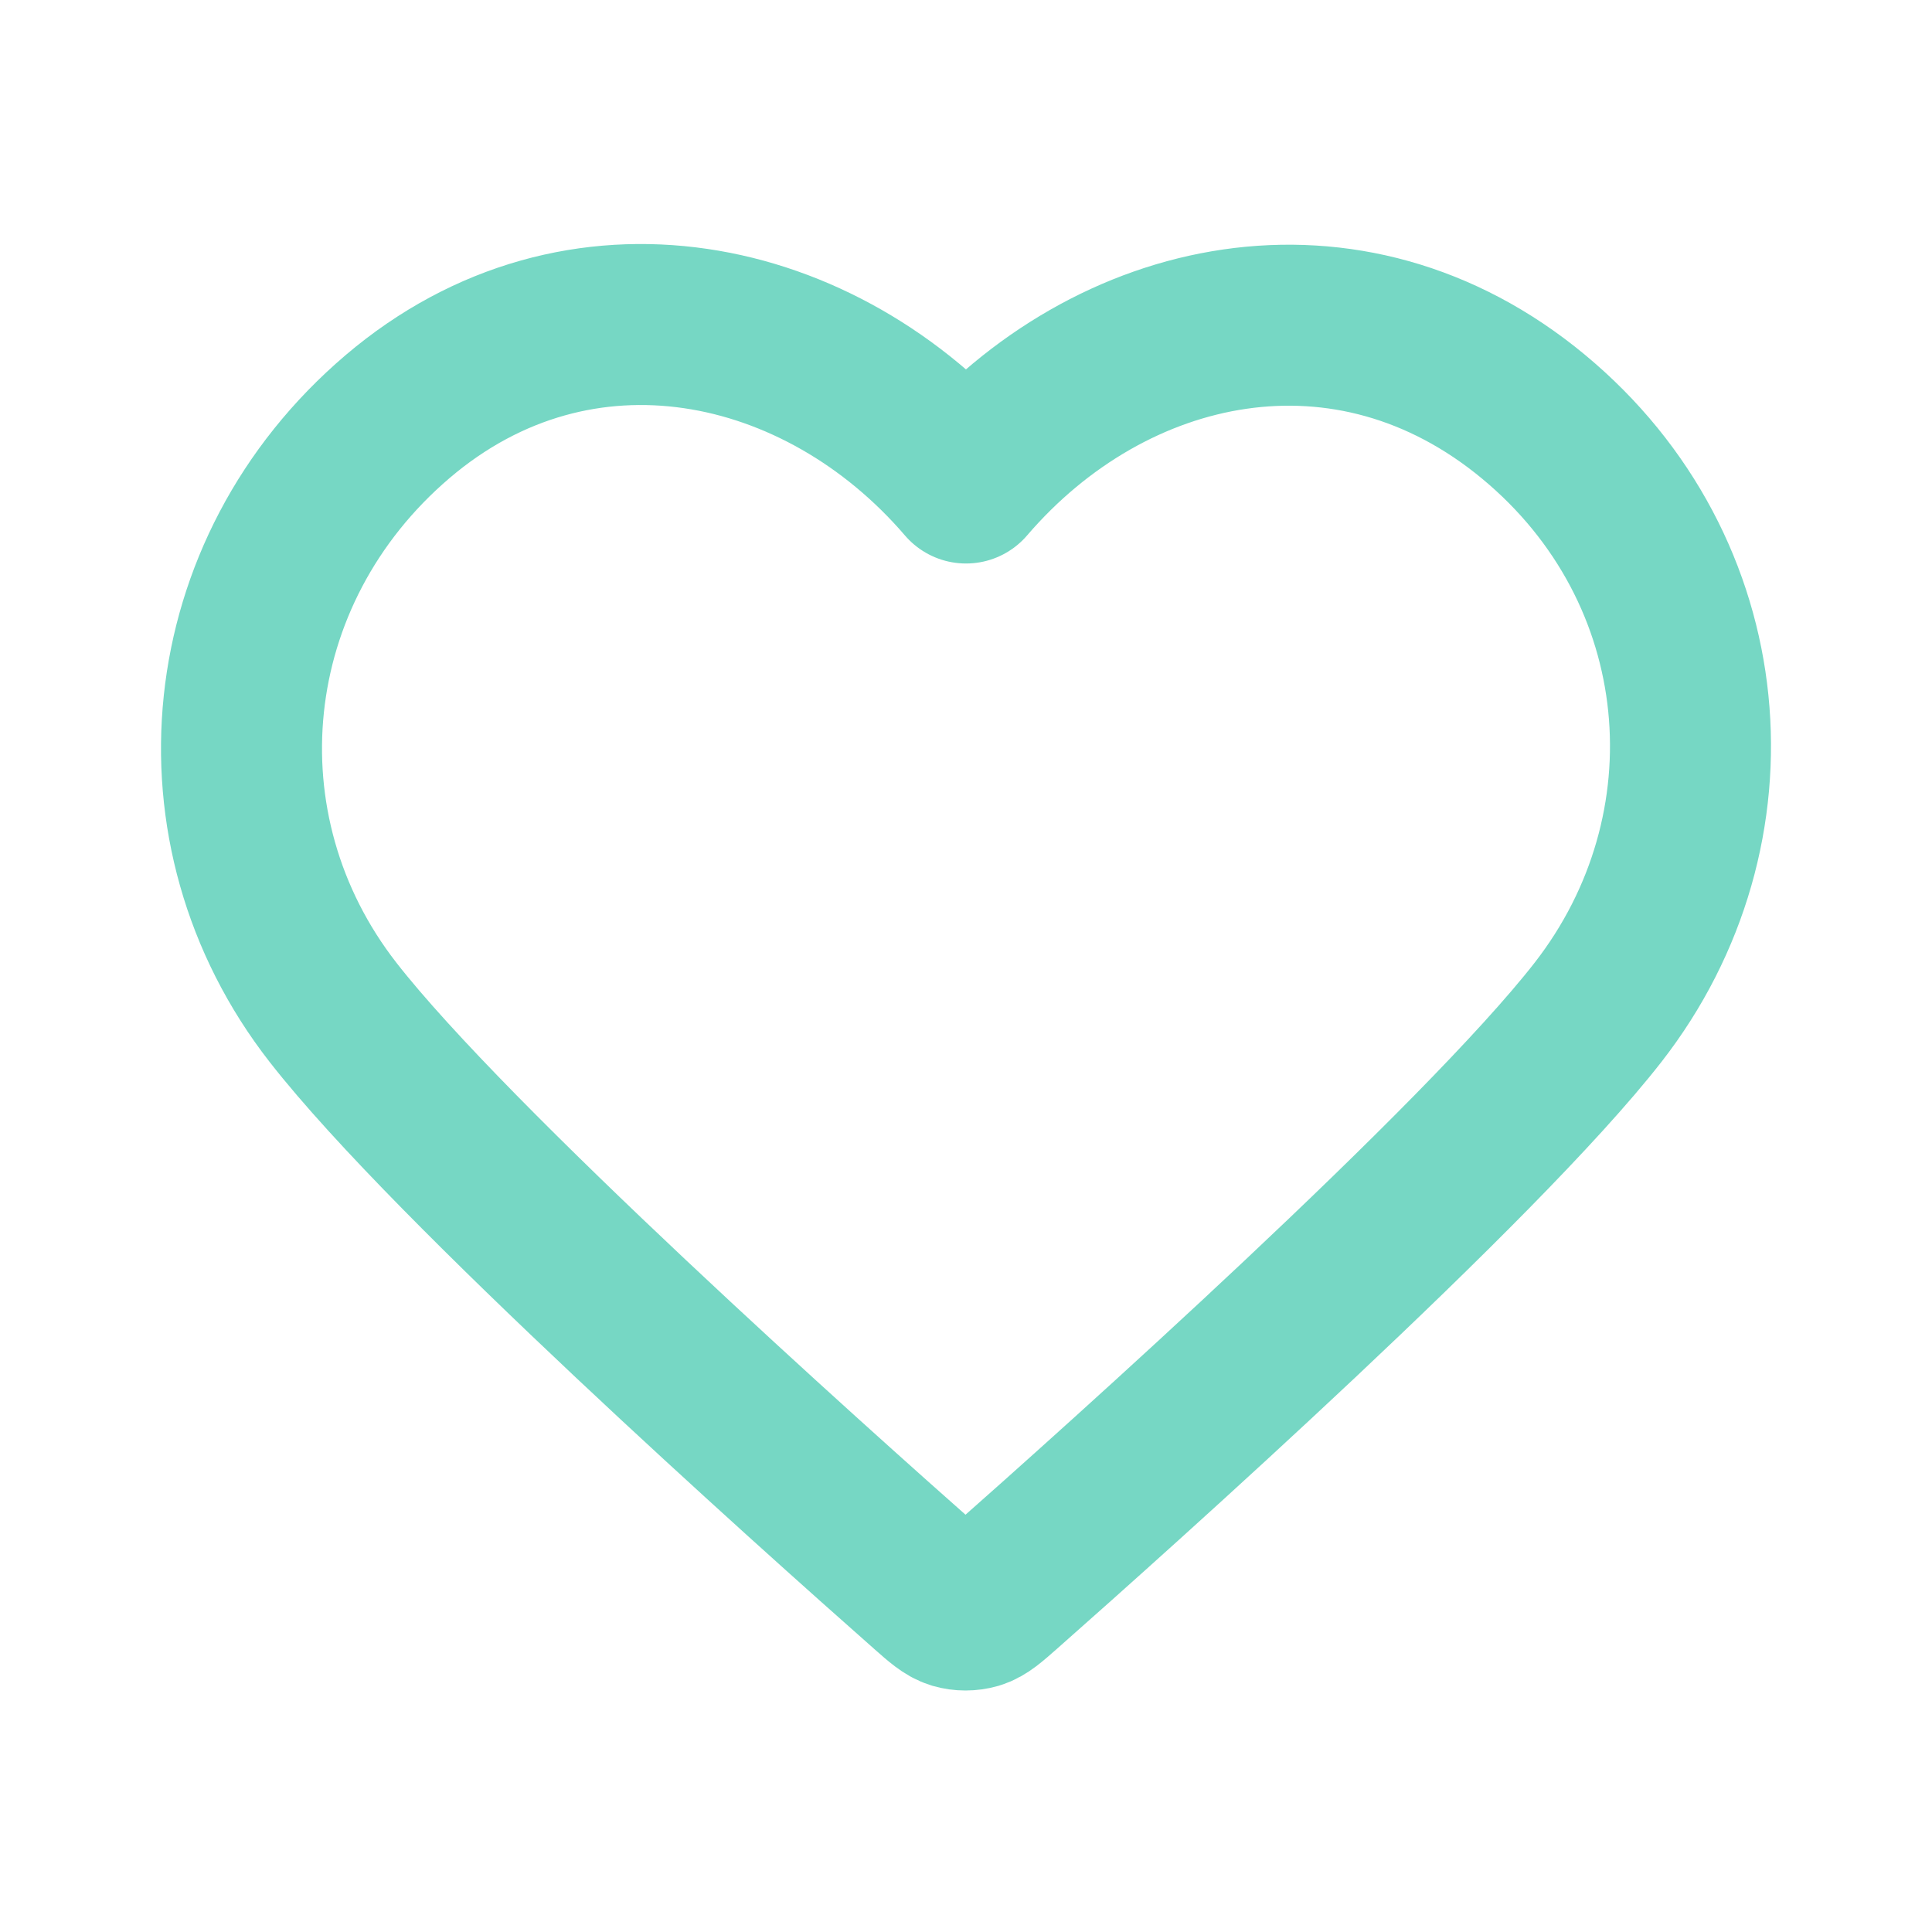
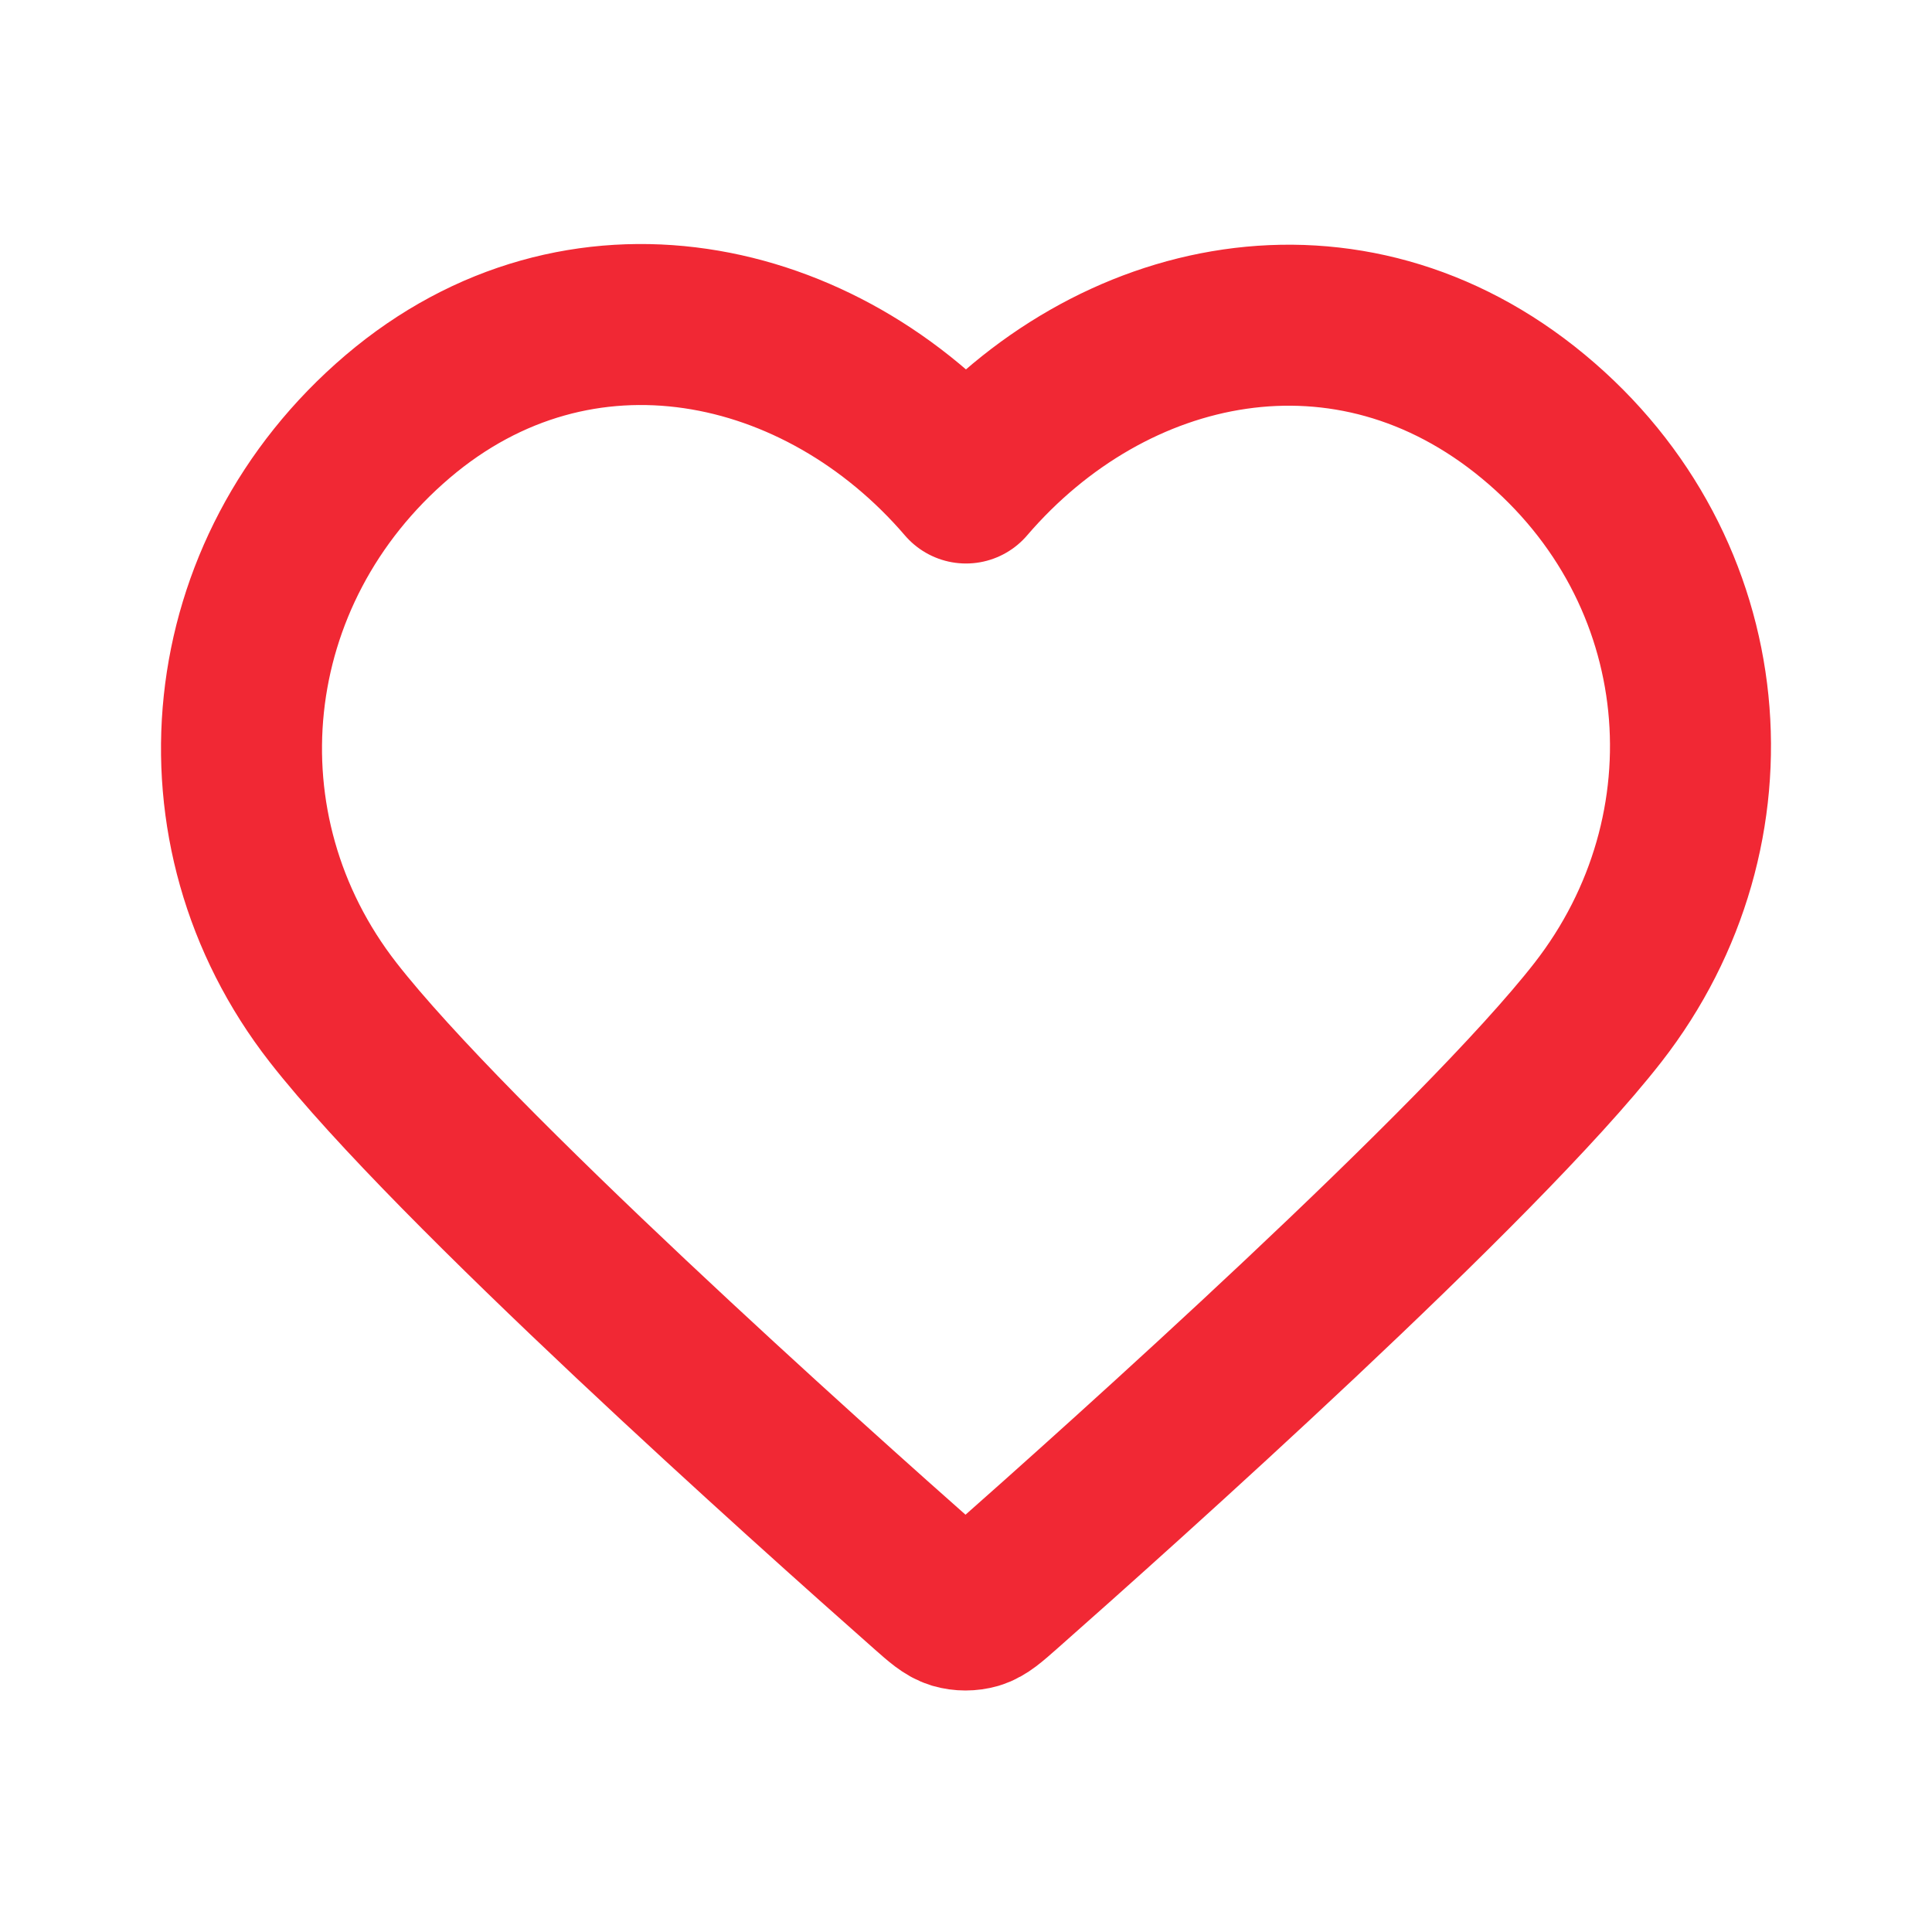
<svg xmlns="http://www.w3.org/2000/svg" viewBox="0 0 24 24" fill="none">
  <g id="SVGRepo_bgCarrier" stroke-width="0" />
  <g id="SVGRepo_tracerCarrier" stroke-linecap="round" stroke-linejoin="round" />
  <g id="SVGRepo_iconCarrier">
-     <path fill-rule="evenodd" clip-rule="evenodd" d="M12 6C10.201 3.903 7.194 3.255 4.939 5.175C2.685 7.096 2.367 10.306 4.138 12.577C5.61 14.465 10.065 18.448 11.525 19.737C11.688 19.881 11.77 19.953 11.865 19.982C11.948 20.006 12.039 20.006 12.123 19.982C12.218 19.953 12.299 19.881 12.463 19.737C13.923 18.448 18.378 14.465 19.85 12.577C21.62 10.306 21.342 7.075 19.048 5.175C16.755 3.275 13.799 3.903 12 6Z" stroke="#76d7c4" stroke-width="2" stroke-linecap="round" stroke-linejoin="round" />
+     <path fill-rule="evenodd" clip-rule="evenodd" d="M12 6C10.201 3.903 7.194 3.255 4.939 5.175C2.685 7.096 2.367 10.306 4.138 12.577C5.61 14.465 10.065 18.448 11.525 19.737C11.688 19.881 11.77 19.953 11.865 19.982C11.948 20.006 12.039 20.006 12.123 19.982C12.218 19.953 12.299 19.881 12.463 19.737C13.923 18.448 18.378 14.465 19.85 12.577C21.62 10.306 21.342 7.075 19.048 5.175C16.755 3.275 13.799 3.903 12 6Z" stroke="#f12834" stroke-width="2" stroke-linecap="round" stroke-linejoin="round" />
  </g>
</svg>
